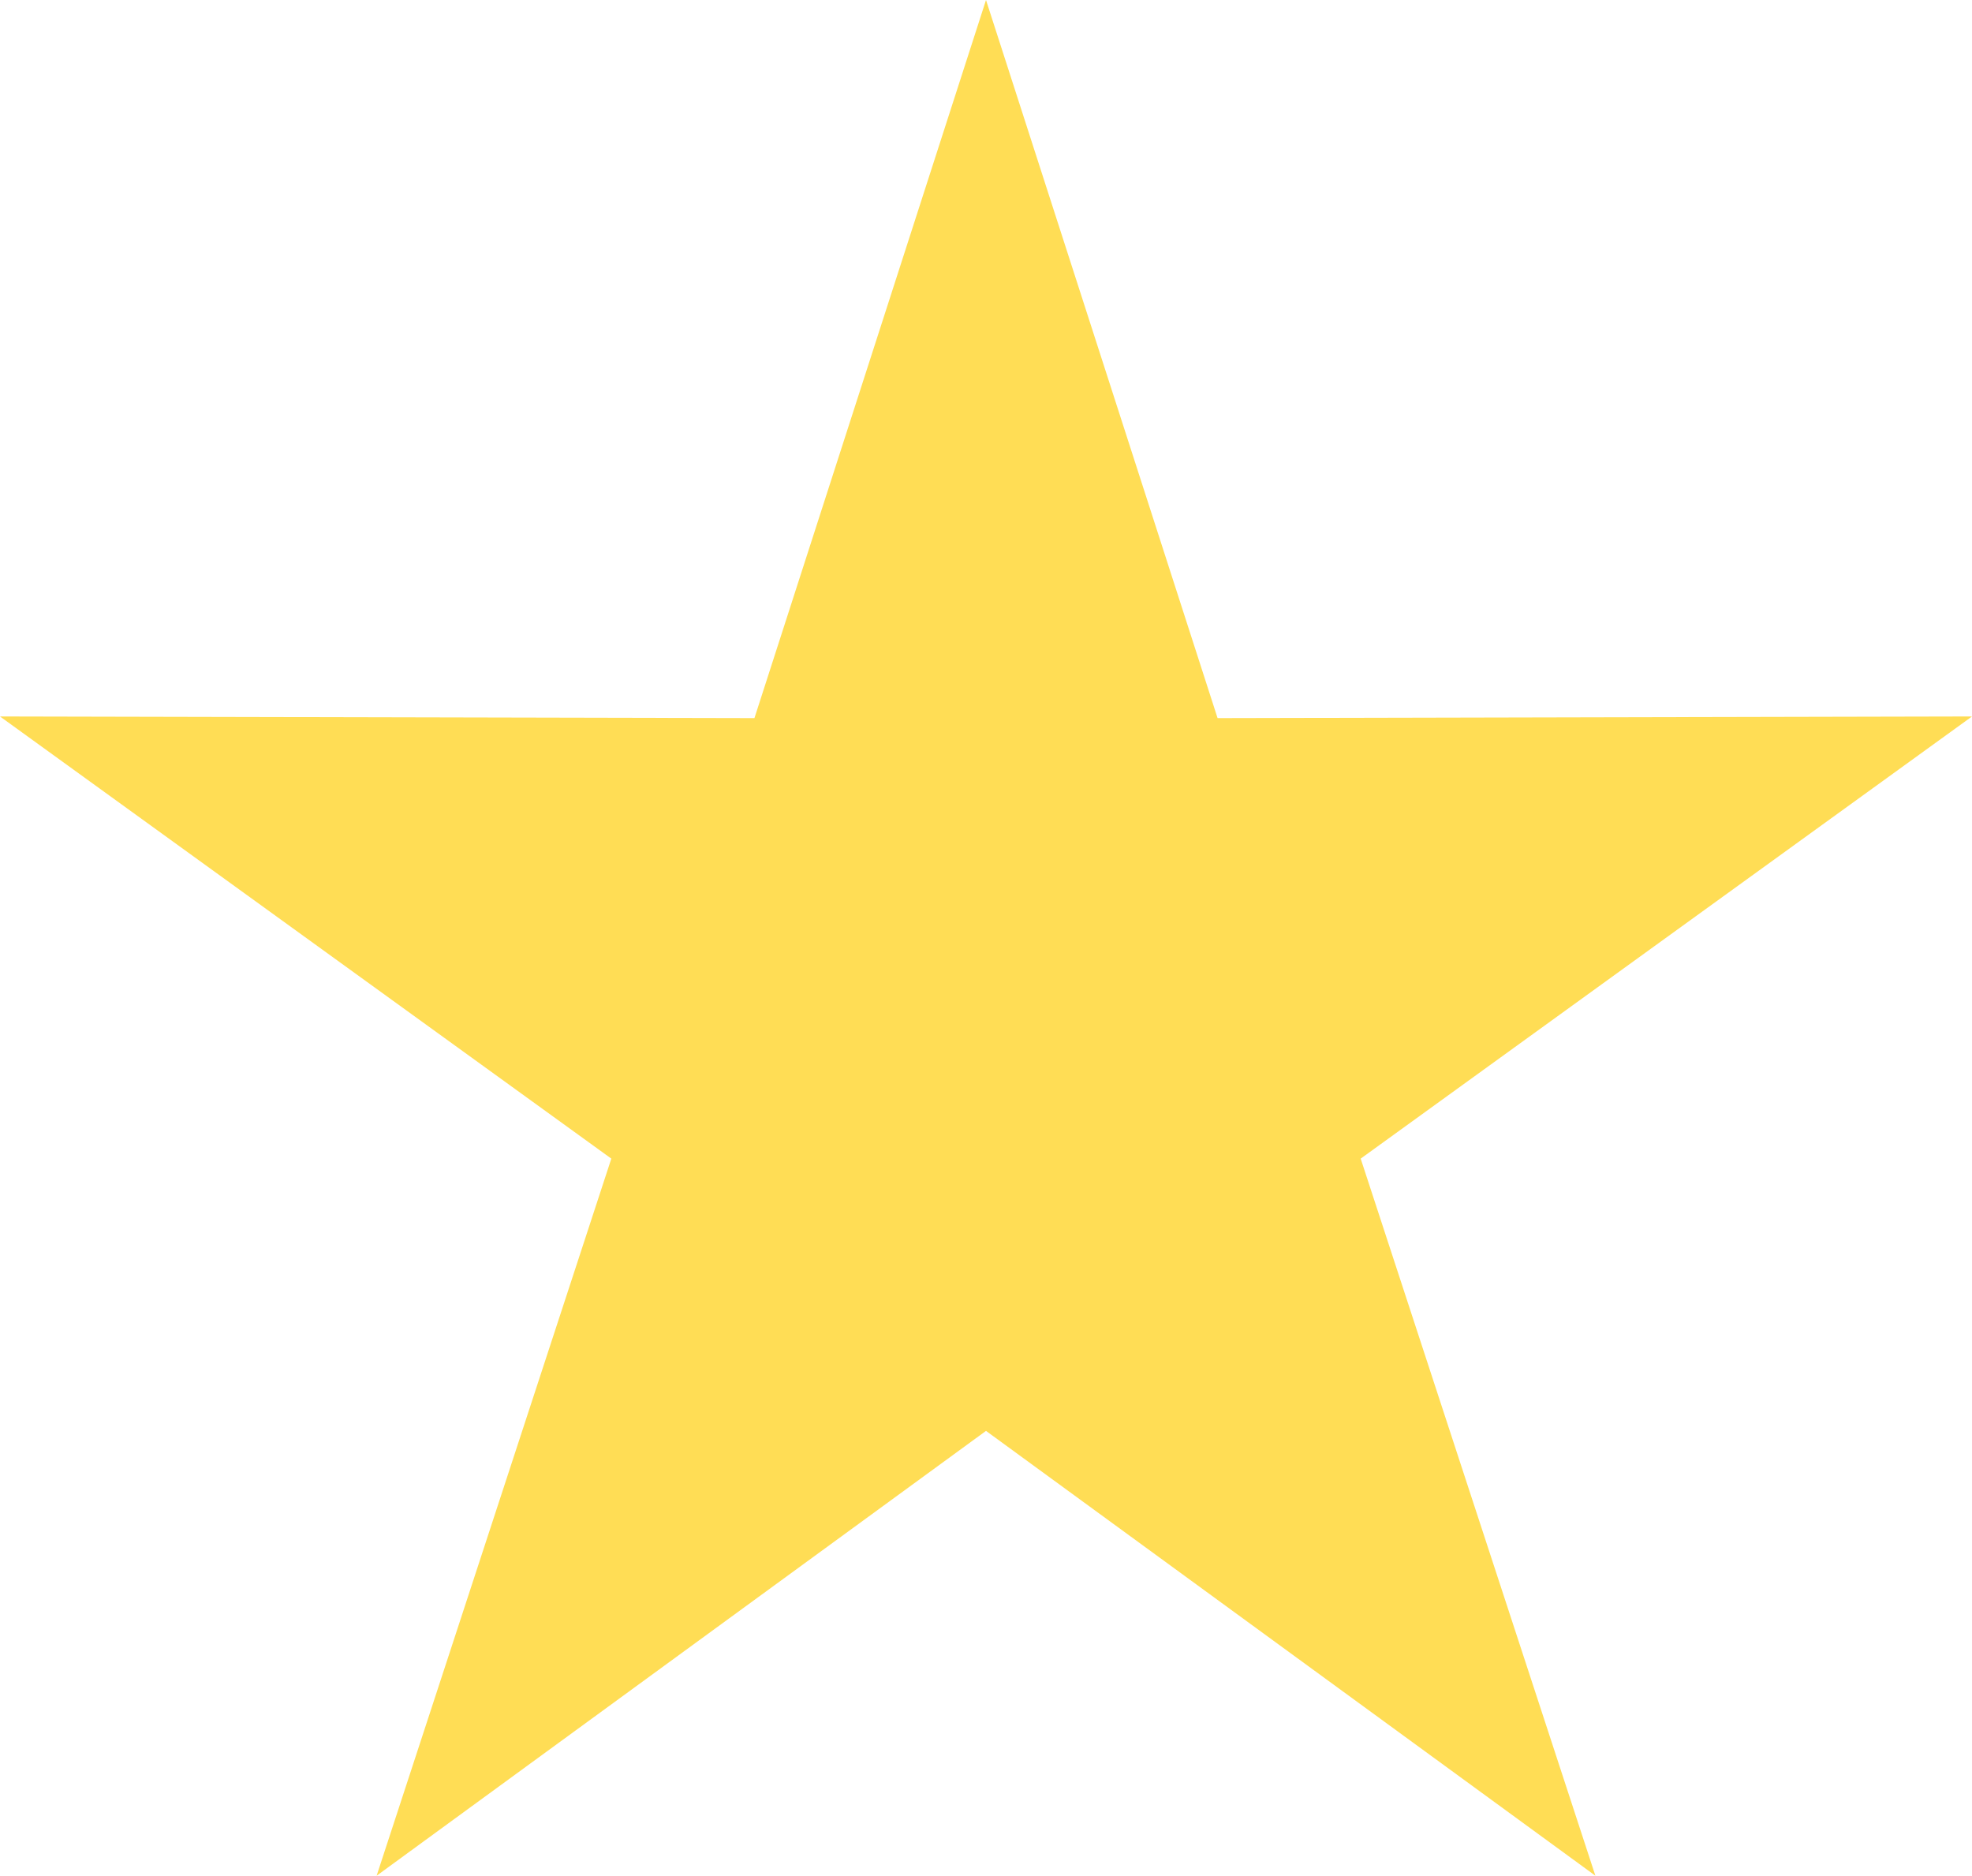
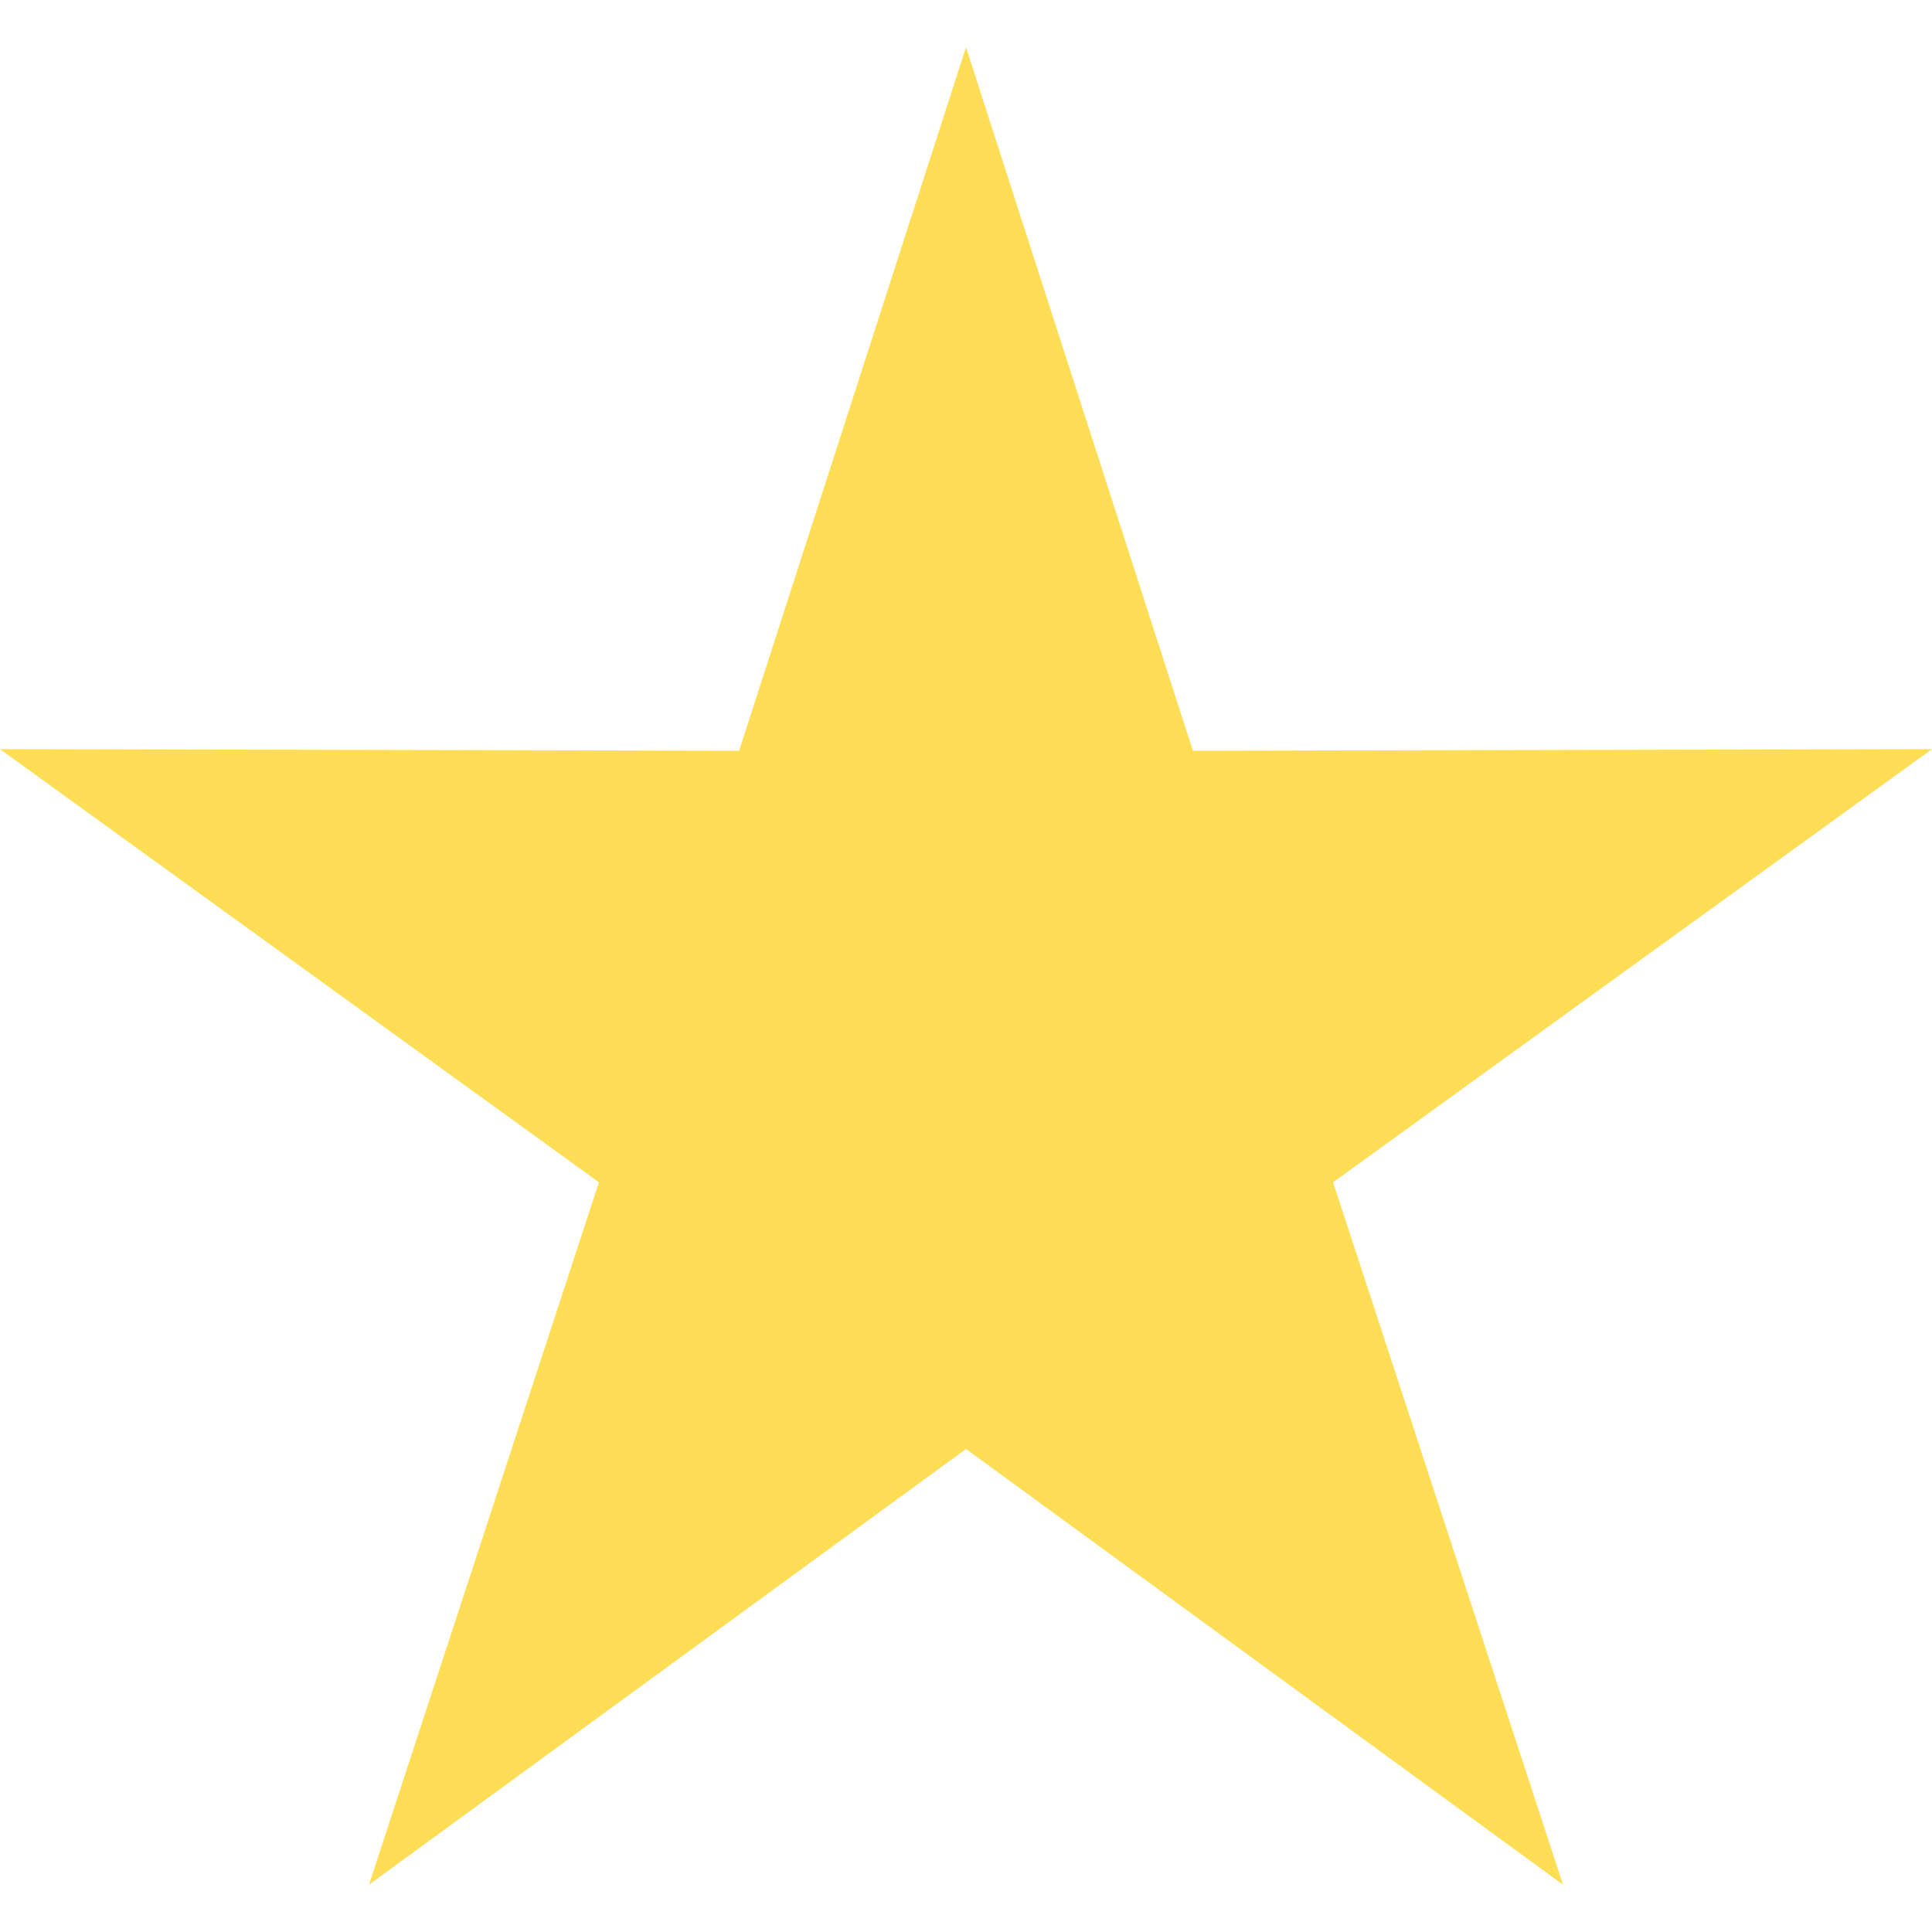
- <svg xmlns="http://www.w3.org/2000/svg" id="svg8" version="1.1" viewBox="0 0 111.301 105.854" height="105.854" width="111.301">
-   <defs id="defs2" />
-   <g id="layer1">
-     <path style="fill:#ffdd55;stroke:none;stroke-width:527.852;paint-order:stroke fill markers" id="path912" transform="matrix(0.1515587,0,0,-0.1515587,277.8374,38.75803)" d="m -1466.011,255.729 -86.235,-267.392 -280.953,0.614 227.657,-164.643 -87.403,-267.012 226.935,165.637 226.935,-165.637 -87.403,267.012 227.657,164.643 -280.953,-0.614 z" />
+ <svg xmlns="http://www.w3.org/2000/svg" id="svg8" version="1.1" viewBox="0 0 512 512" height="512" width="512">
+   <defs id="defs2">
+     <clipPath clipPathUnits="userSpaceOnUse" id="clipPath1512">
+       <rect style="fill:#782121;fill-opacity:0.498;stroke:none;stroke-width:80;paint-order:stroke fill markers" id="rect1514" width="747.271" height="811.833" x="-1202.542" y="14.786" />
+     </clipPath>
+   </defs>
+   <g id="layer1" transform="translate(244.0183,-291.9857)">
+     <g id="g1176">
+       <rect style="fill:#2d2d2d;fill-opacity:0;stroke-width:80;paint-order:stroke fill markers" id="rect1038" width="512" height="512" x="-244.018" y="291.986" />
+       <path style="fill:#ffdd55;stroke:none;stroke-width:114.747;paint-order:stroke fill markers" id="path912" transform="matrix(0.69719,0,0,-0.69719,1034.07,482.8073)" d="m -1466.011,255.729 -86.235,-267.392 -280.953,0.614 227.657,-164.643 -87.403,-267.012 226.935,165.637 226.935,-165.637 -87.403,267.012 227.657,164.643 -280.953,-0.614 z" />
+     </g>
  </g>
</svg>
